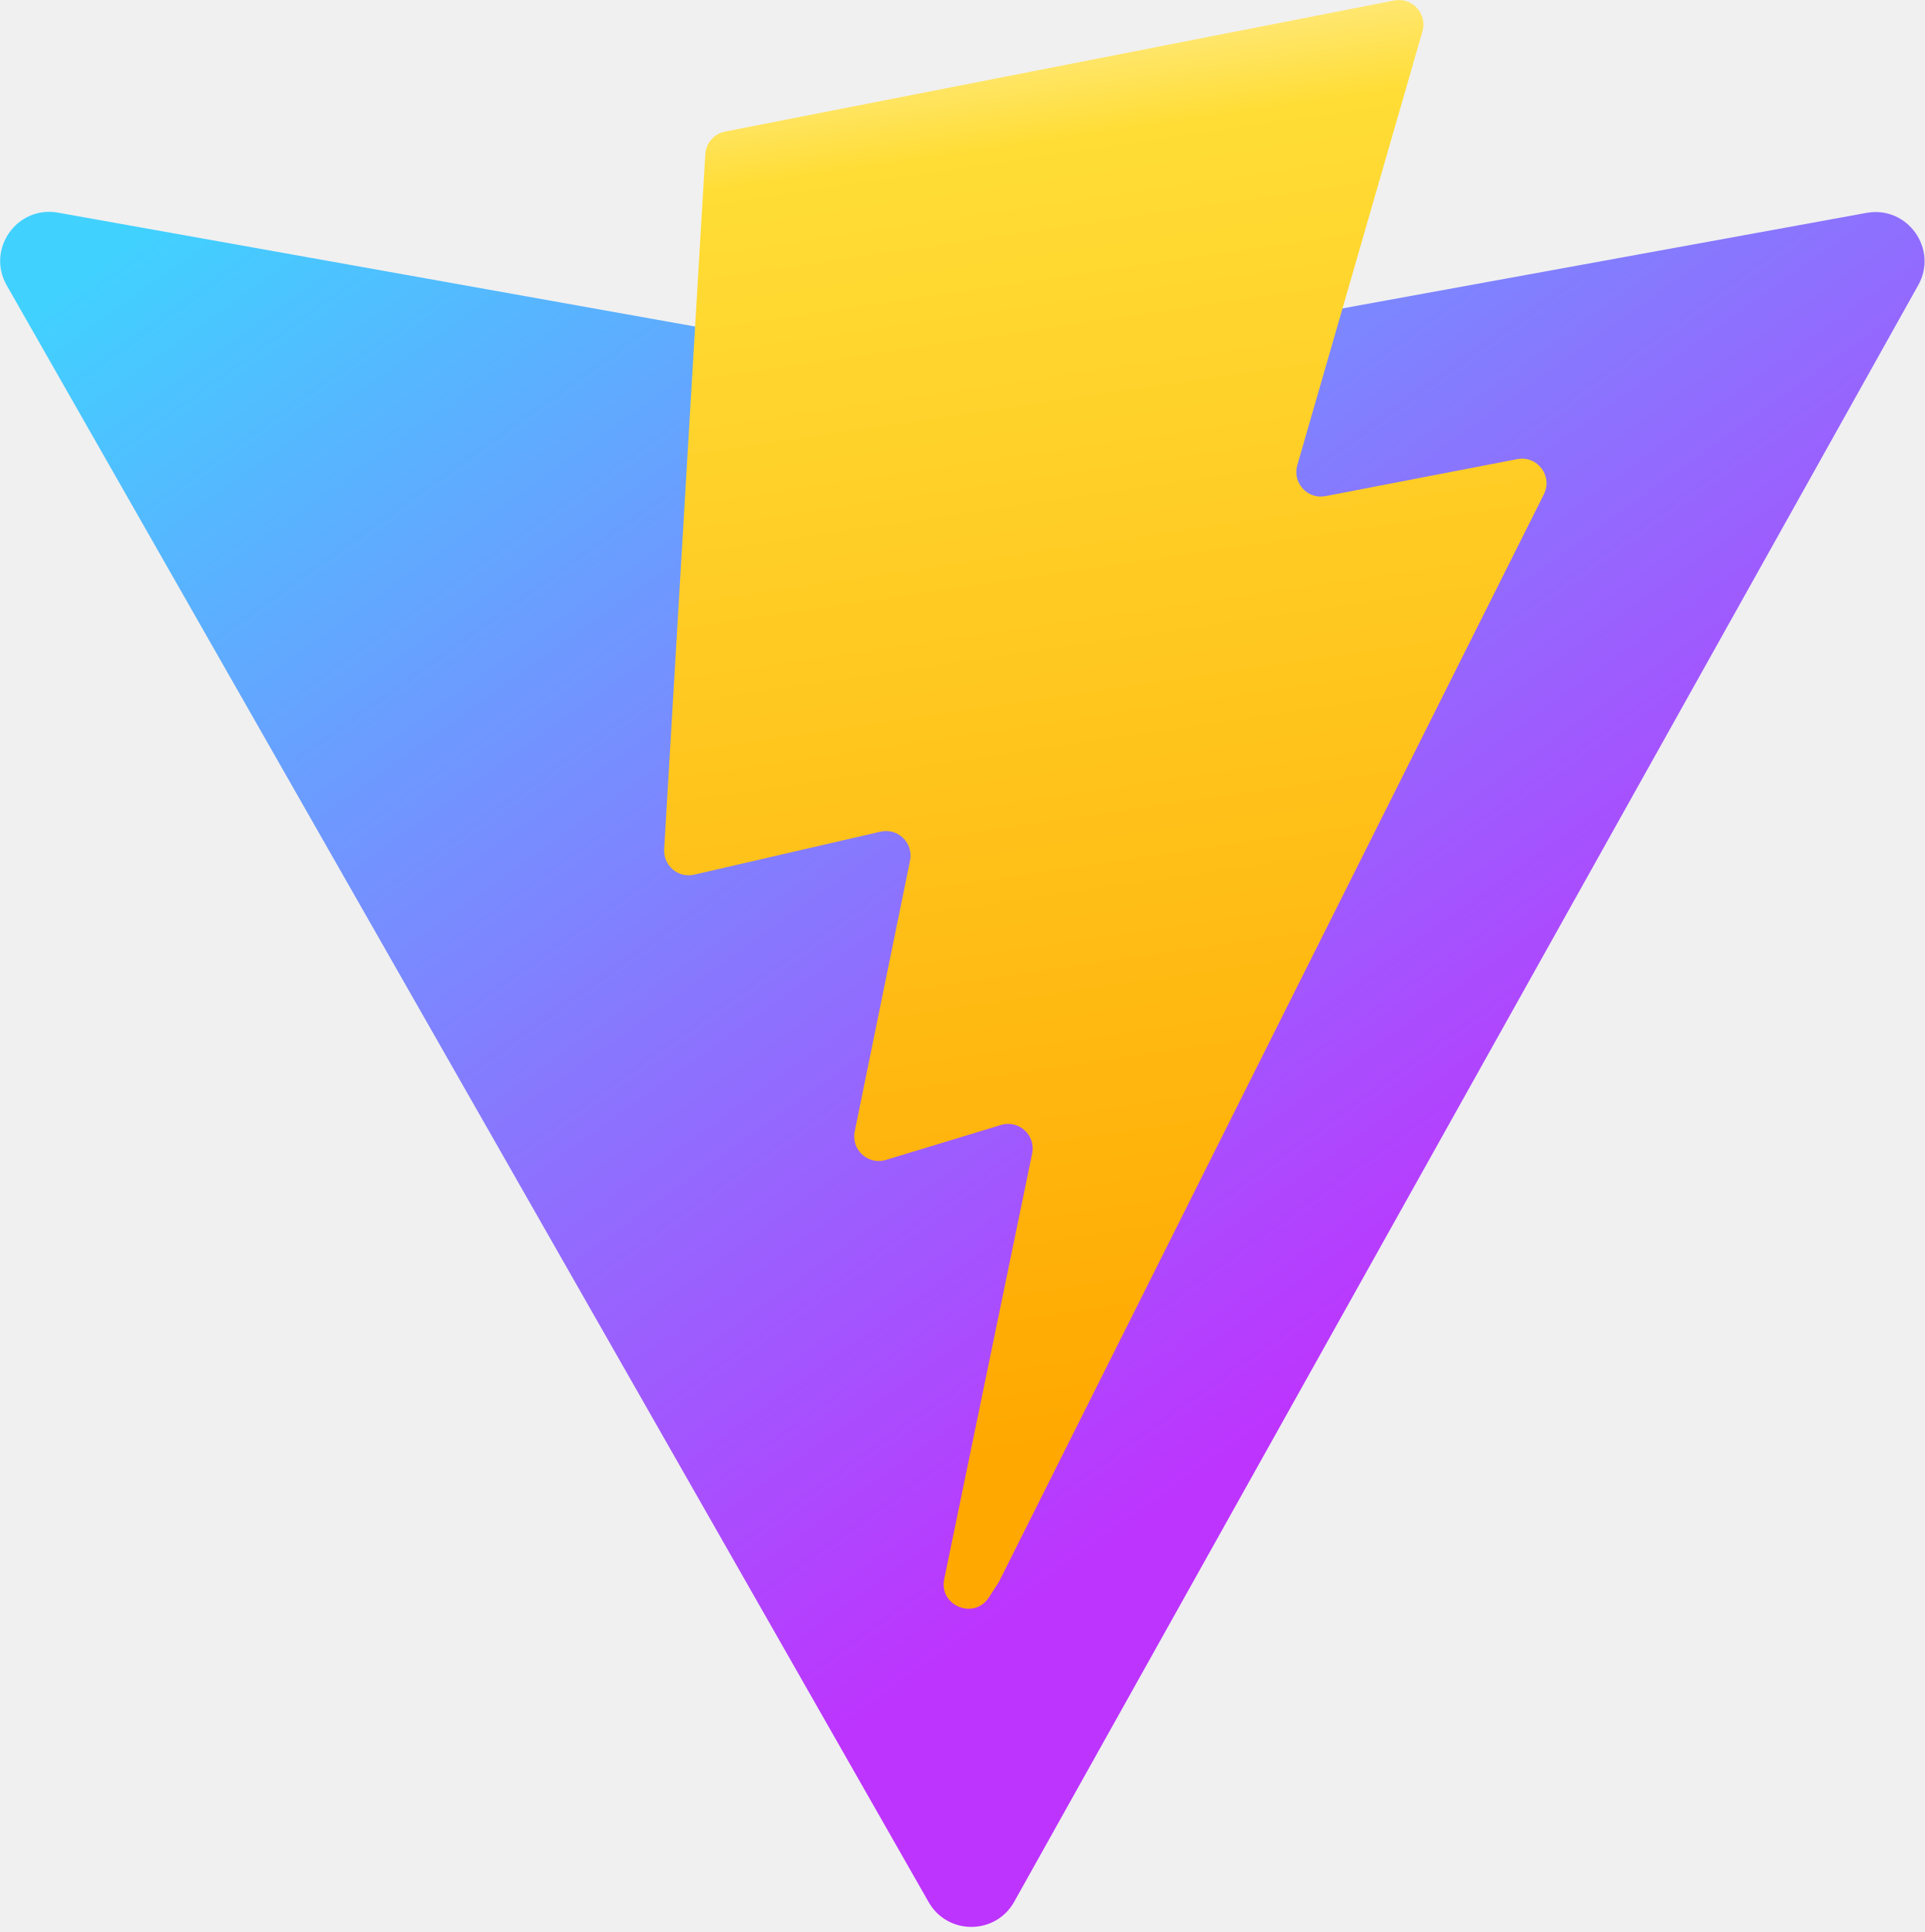
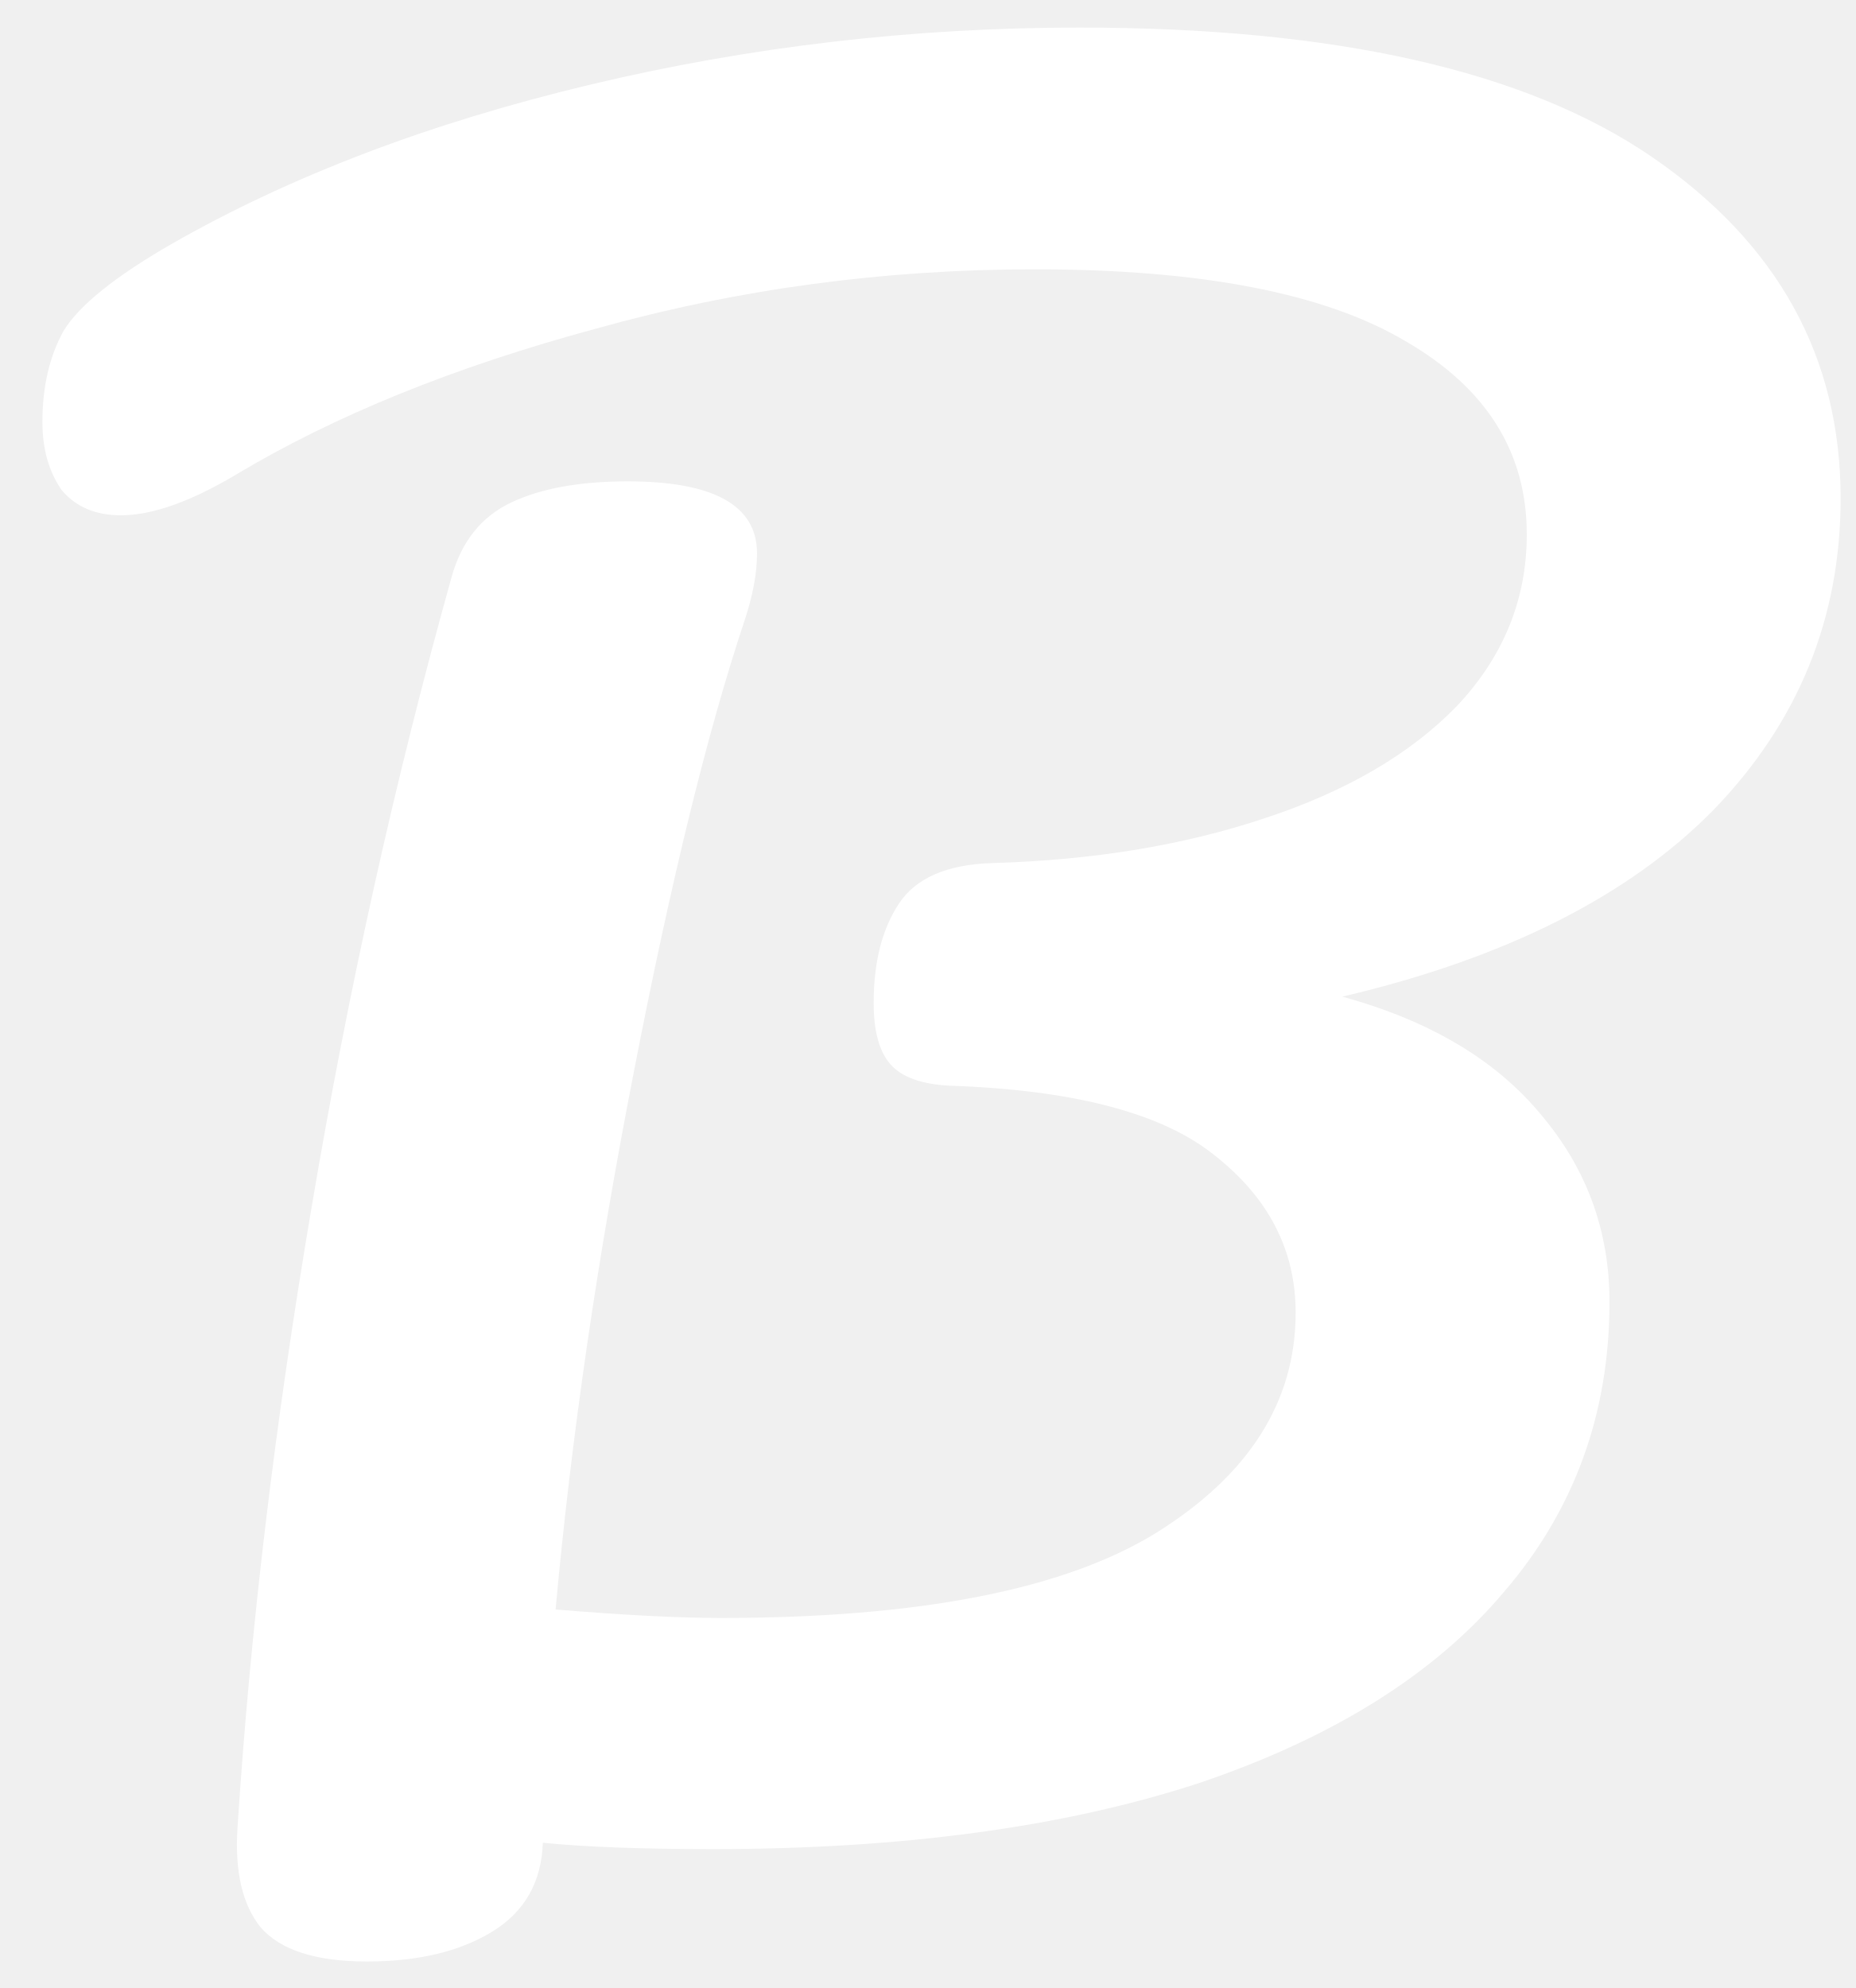
- <svg xmlns="http://www.w3.org/2000/svg" aria-hidden="true" role="img" class="iconify iconify--logos" width="31.88" height="32" preserveAspectRatio="xMidYMid meet" viewBox="0 0 256 257">
-   <defs>
-     <linearGradient id="IconifyId1813088fe1fbc01fb466" x1="-.828%" x2="57.636%" y1="7.652%" y2="78.411%">
-       <stop offset="0%" stop-color="#41D1FF" />
-       <stop offset="100%" stop-color="#BD34FE" />
-     </linearGradient>
-     <linearGradient id="IconifyId1813088fe1fbc01fb467" x1="43.376%" x2="50.316%" y1="2.242%" y2="89.03%">
-       <stop offset="0%" stop-color="#FFEA83" />
-       <stop offset="8.333%" stop-color="#FFDD35" />
-       <stop offset="100%" stop-color="#FFA800" />
-     </linearGradient>
-   </defs>
-   <path fill="url(#IconifyId1813088fe1fbc01fb466)" d="M255.153 37.938L134.897 252.976c-2.483 4.44-8.862 4.466-11.382.048L.875 37.958c-2.746-4.814 1.371-10.646 6.827-9.67l120.385 21.517a6.537 6.537 0 0 0 2.322-.004l117.867-21.483c5.438-.991 9.574 4.796 6.877 9.62Z" />
-   <path fill="url(#IconifyId1813088fe1fbc01fb467)" d="M185.432.063L96.44 17.501a3.268 3.268 0 0 0-2.634 3.014l-5.474 92.456a3.268 3.268 0 0 0 3.997 3.378l24.777-5.718c2.318-.535 4.413 1.507 3.936 3.838l-7.361 36.047c-.495 2.426 1.782 4.5 4.151 3.78l15.304-4.649c2.372-.72 4.652 1.36 4.15 3.788l-11.698 56.621c-.732 3.542 3.979 5.473 5.943 2.437l1.313-2.028l72.516-144.72c1.215-2.423-.88-5.186-3.54-4.672l-25.505 4.922c-2.396.462-4.435-1.77-3.759-4.114l16.646-57.705c.677-2.35-1.37-4.583-3.769-4.113Z" />
+ <svg xmlns="http://www.w3.org/2000/svg" width="28" height="30" viewBox="0 0 28 30" fill="none">
+   <path d="M27.776 7.52C27.776 9.333 27.136 10.901 25.856 12.224C24.576 13.525 22.709 14.464 20.256 15.04C21.579 15.403 22.581 16 23.264 16.832C23.947 17.643 24.288 18.581 24.288 19.648C24.288 21.333 23.755 22.795 22.688 24.032C21.643 25.269 20.107 26.229 18.08 26.912C16.053 27.573 13.611 27.904 10.752 27.904C9.685 27.904 8.832 27.872 8.192 27.808C8.171 28.405 7.915 28.853 7.424 29.152C6.933 29.451 6.304 29.6 5.536 29.6C4.768 29.6 4.235 29.429 3.936 29.088C3.659 28.747 3.541 28.245 3.584 27.584C3.776 24.597 4.149 21.472 4.704 18.208C5.259 14.923 5.963 11.755 6.816 8.704C6.965 8.171 7.264 7.797 7.712 7.584C8.16 7.371 8.747 7.264 9.472 7.264C10.773 7.264 11.424 7.627 11.424 8.352C11.424 8.651 11.36 8.992 11.232 9.376C10.677 11.04 10.123 13.301 9.568 16.16C9.013 18.997 8.619 21.707 8.384 24.288C9.408 24.373 10.24 24.416 10.88 24.416C13.867 24.416 16.053 23.989 17.44 23.136C18.848 22.261 19.552 21.152 19.552 19.808C19.552 18.869 19.147 18.08 18.336 17.44C17.547 16.8 16.213 16.448 14.336 16.384C13.909 16.363 13.611 16.256 13.44 16.064C13.269 15.872 13.184 15.563 13.184 15.136C13.184 14.517 13.312 14.016 13.568 13.632C13.824 13.248 14.293 13.045 14.976 13.024C16.491 12.981 17.856 12.757 19.072 12.352C20.309 11.947 21.28 11.381 21.984 10.656C22.688 9.909 23.04 9.045 23.04 8.064C23.04 6.827 22.432 5.856 21.216 5.152C20 4.427 18.133 4.064 15.616 4.064C13.333 4.064 11.125 4.363 8.992 4.96C6.859 5.536 5.045 6.272 3.552 7.168C2.869 7.573 2.293 7.776 1.824 7.776C1.44 7.776 1.141 7.648 0.928 7.392C0.736 7.115 0.64 6.773 0.64 6.368C0.64 5.835 0.747 5.376 0.96 4.992C1.195 4.608 1.739 4.171 2.592 3.68C4.384 2.656 6.485 1.856 8.896 1.28C11.307 0.704 13.771 0.416 16.288 0.416C20.149 0.416 23.029 1.067 24.928 2.368C26.827 3.669 27.776 5.387 27.776 7.52Z" fill="white" />
</svg>
